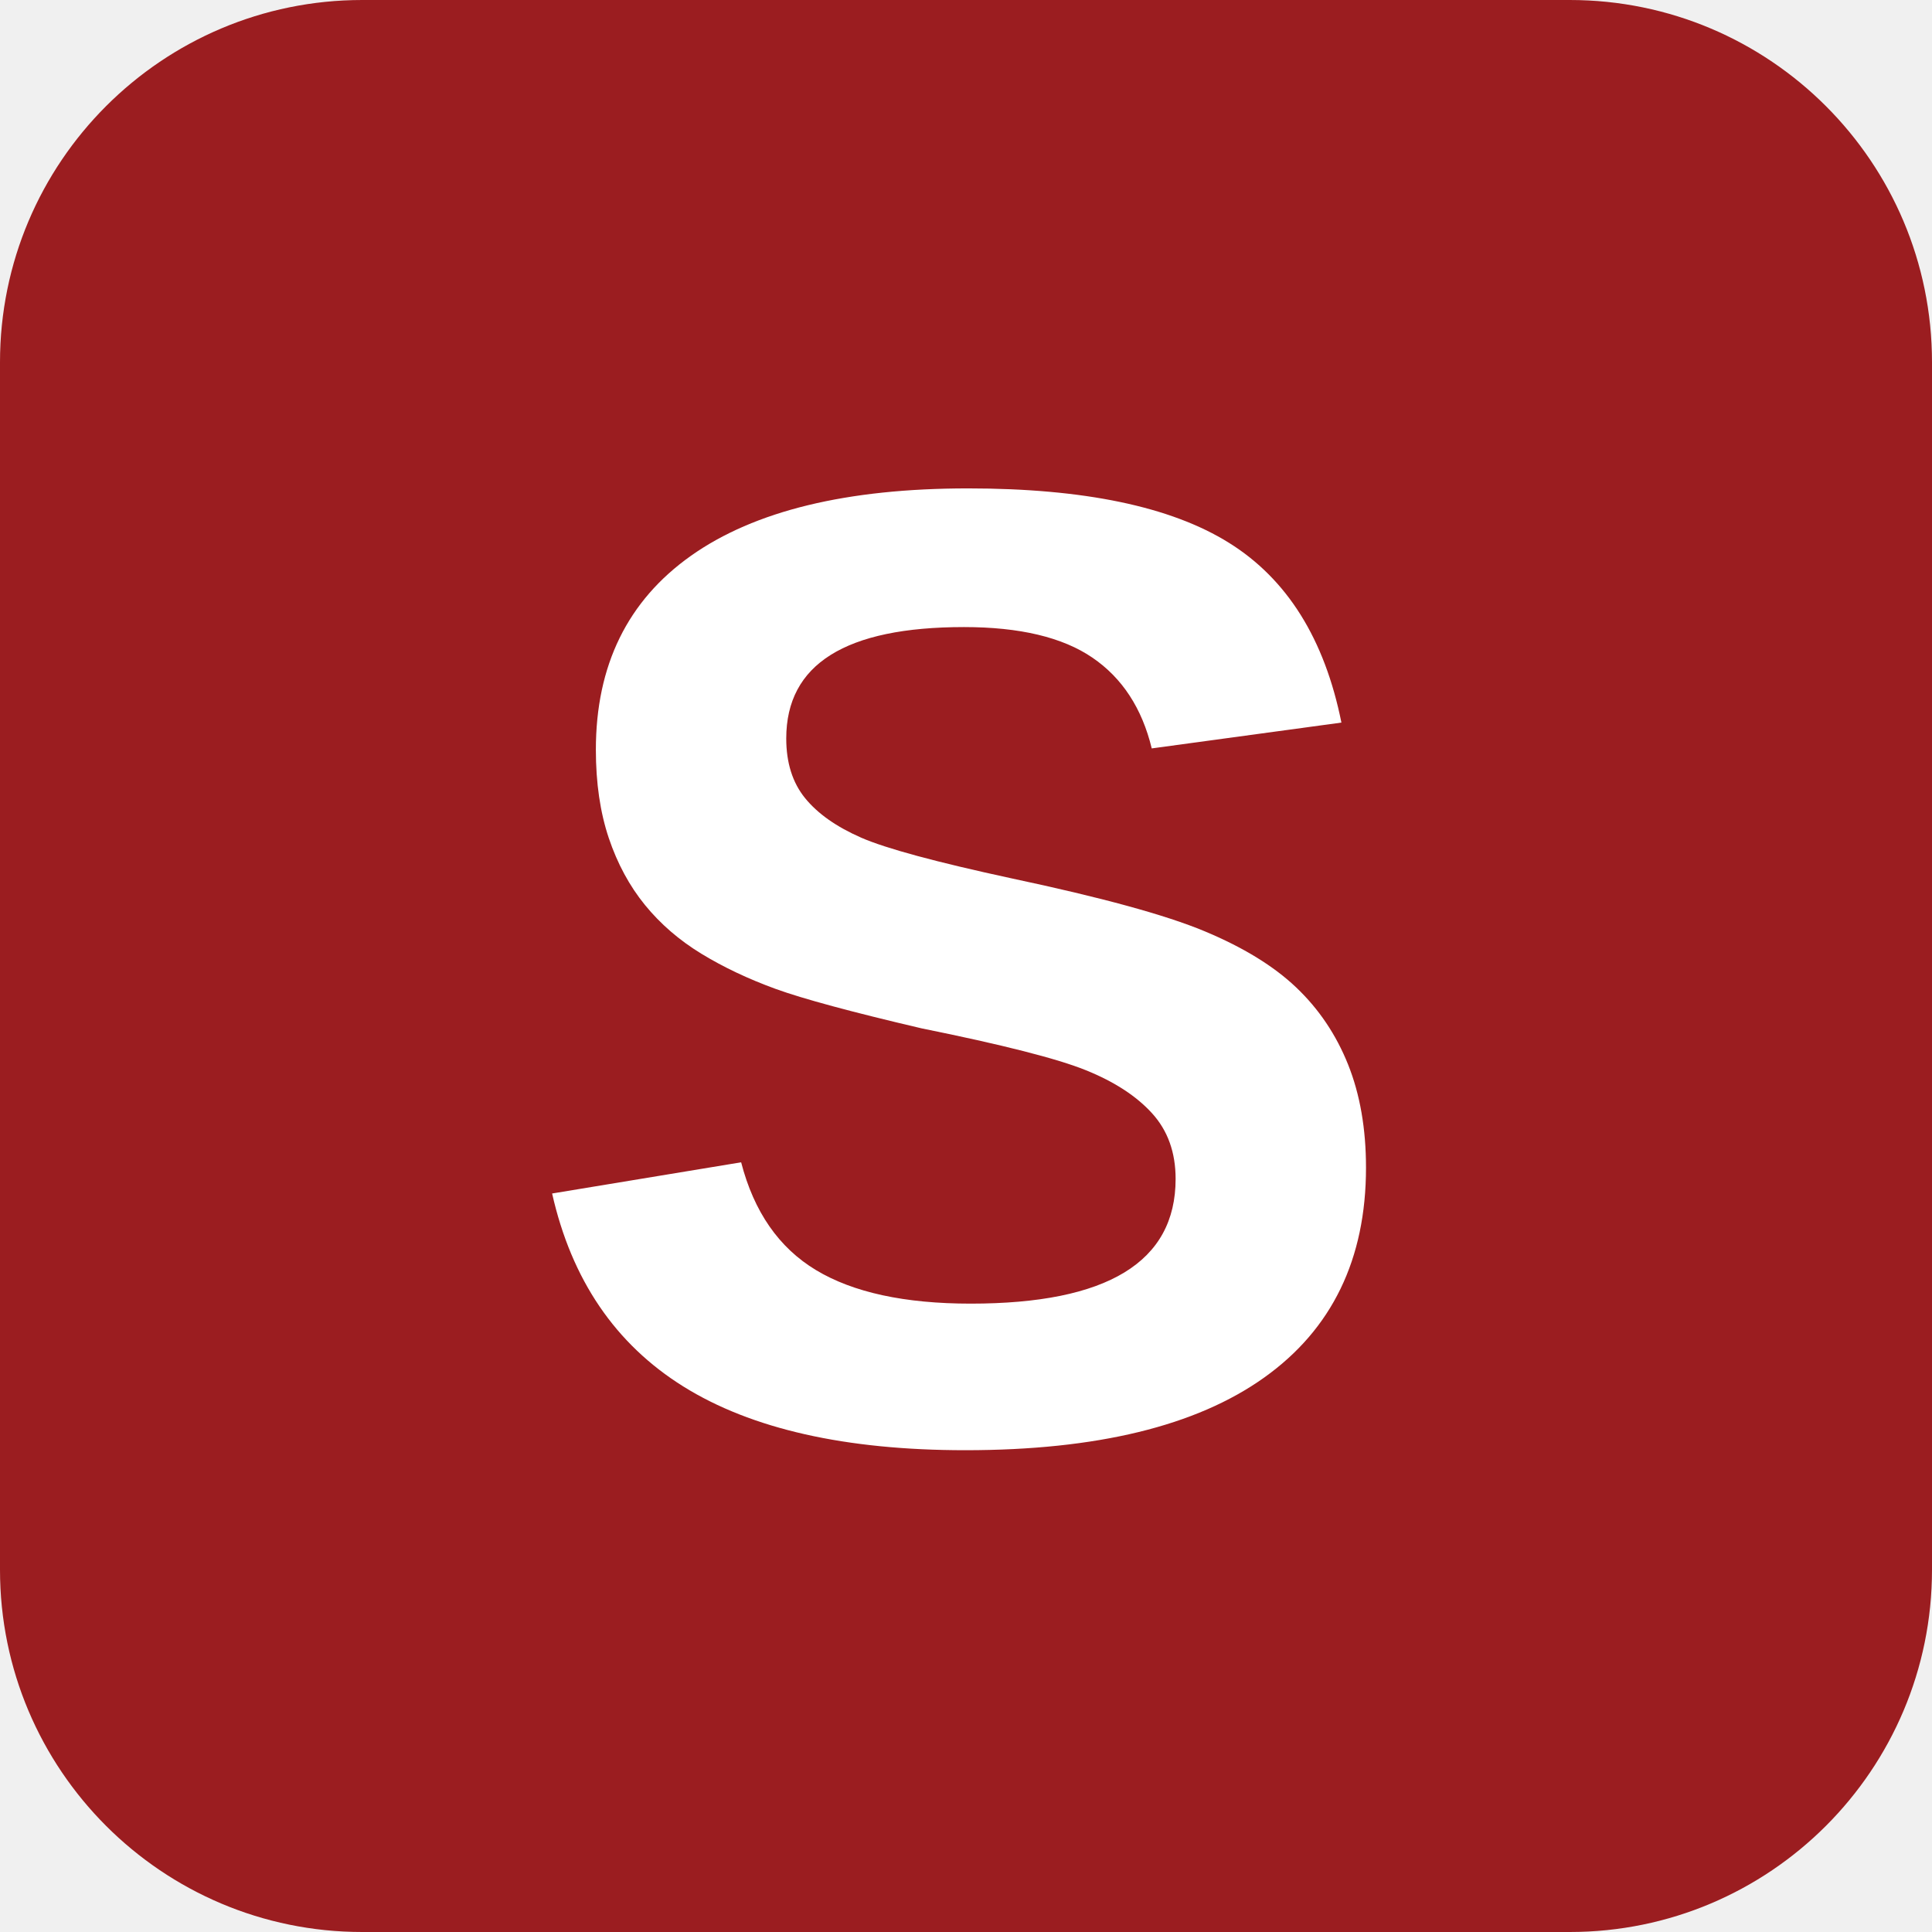
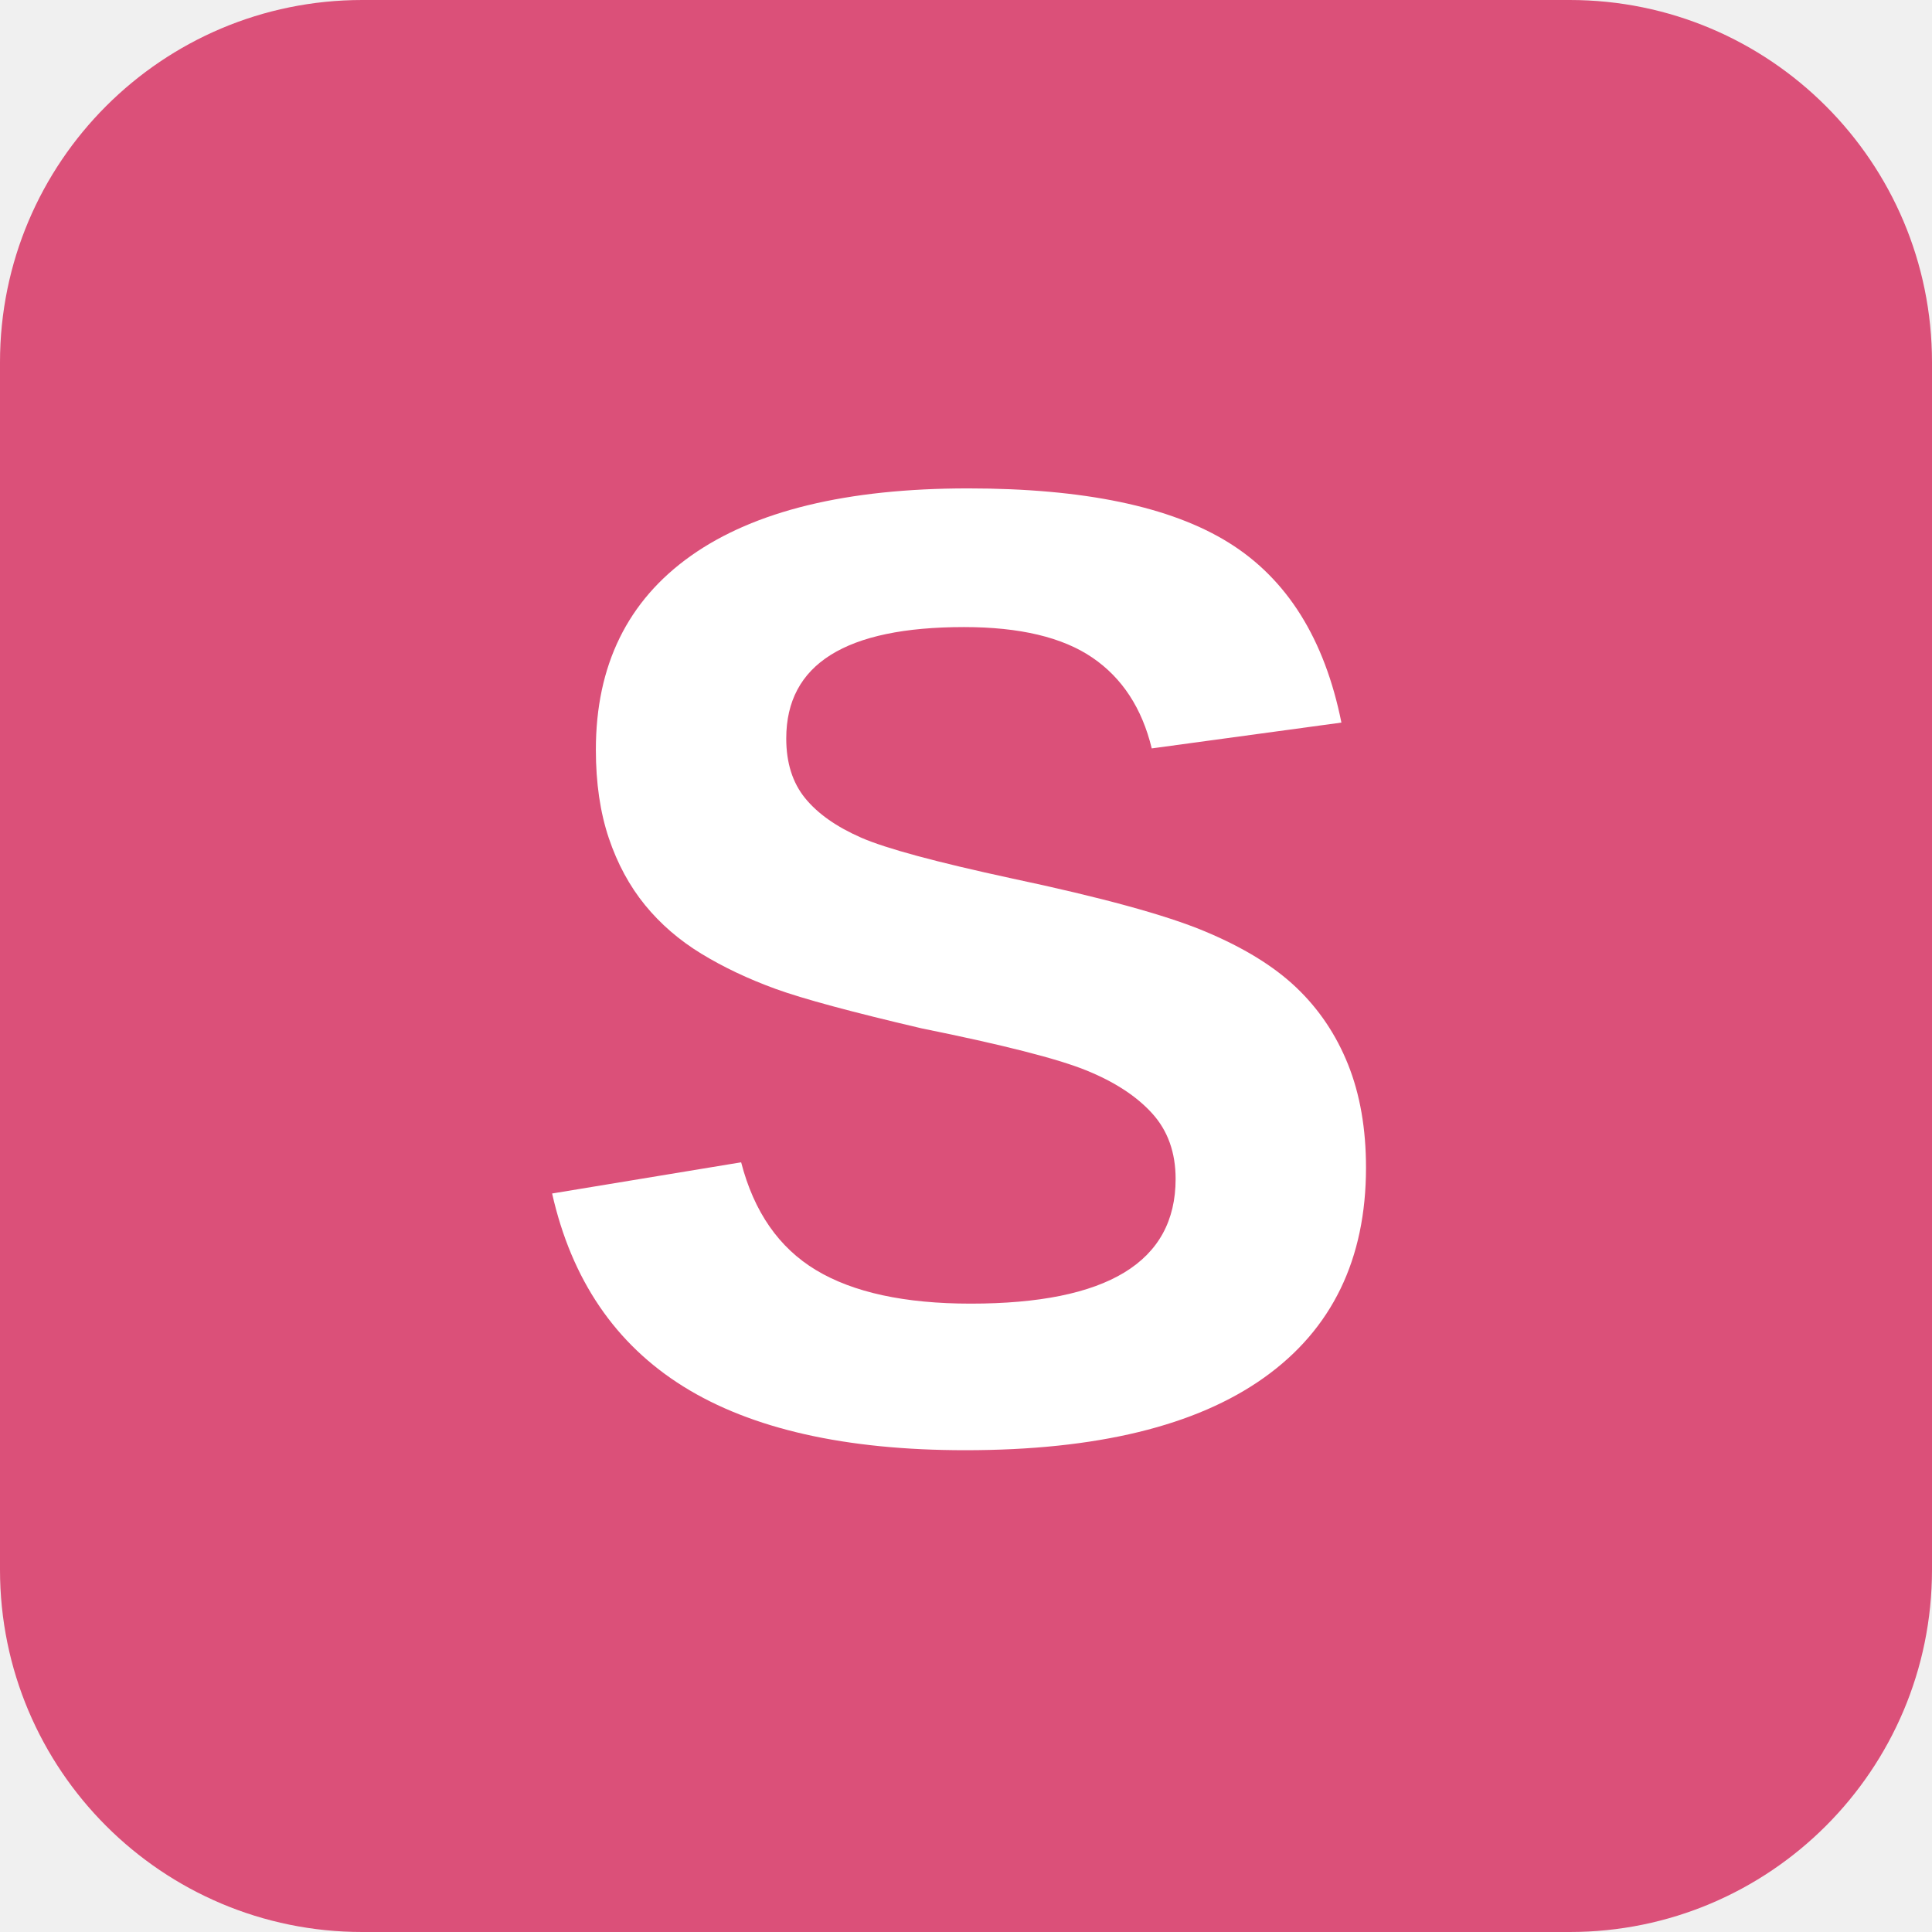
<svg xmlns="http://www.w3.org/2000/svg" width="512" height="512" viewBox="0 0 512 512">
-   <rect width="512" height="512" rx="96" ry="96" fill="#9B1D20" />
+   <rect width="512" height="512" rx="96" ry="96" fill="#db5079" />
  <text x="50%" y="50%" dominant-baseline="central" text-anchor="middle" font-family="-apple-system, 'Helvetica Neue', Arial, sans-serif" font-weight="700" font-size="360" fill="#FFFFFF">S</text>
</svg>
